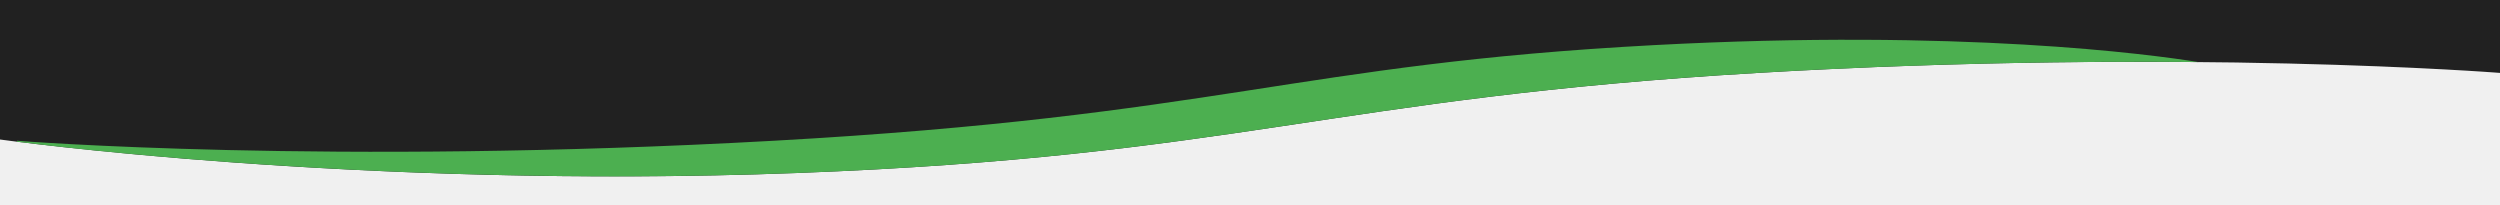
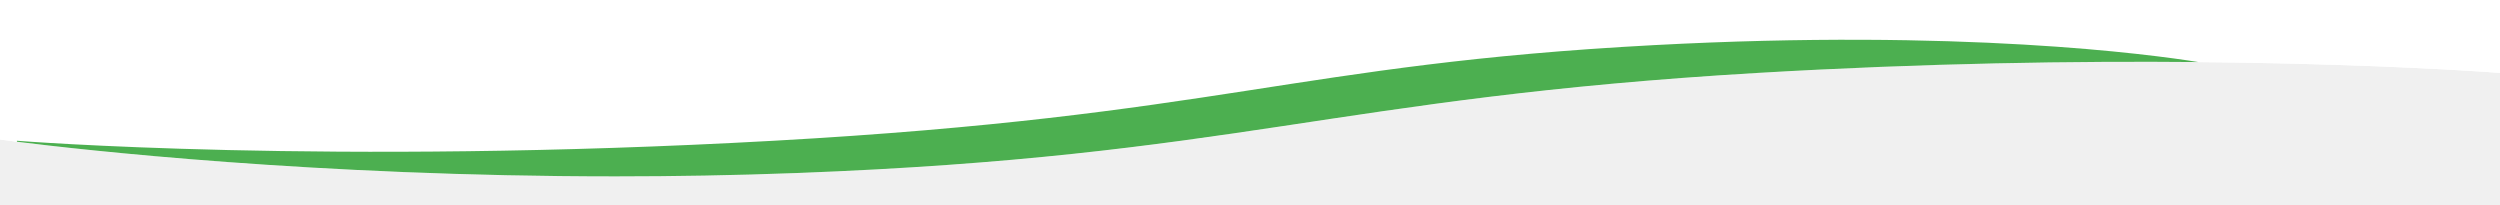
<svg xmlns="http://www.w3.org/2000/svg" width="1920" height="157" viewBox="0 0 1920 157">
  <defs>
    <clipPath id="b">
      <rect width="1920" height="157" />
    </clipPath>
  </defs>
  <g id="a" clip-path="url(#b)">
    <g transform="translate(0 -2184)">
      <path d="M0,96.554H1920V153s-243.136-19.217-570.048,0-400.112,64.081-737.6,76.868S0,204.148,0,204.148Z" transform="translate(0 2087)" fill="#fff" />
-       <path d="M0,96.554H1920V153s-243.136-19.217-570.048,0-400.112,64.081-737.6,76.868S0,204.148,0,204.148Z" transform="translate(0 2087)" fill="#212121" />
+       <path d="M0,96.554H1920V153s-243.136-19.217-570.048,0-400.112,64.081-737.6,76.868S0,204.148,0,204.148Z" transform="translate(0 2087)" fill="#fff" />
      <path d="M13,109.291v-.747s239.05,19.056,581.186,0S994.324,49.8,1270.238,35.1c235.9-12.569,381,7.053,418.117,13.009-93.176-.851-209.247.742-338.4,8.335-326.911,19.217-400.111,64.081-737.6,76.868-48.036,1.82-94.859,2.6-139.746,2.6C242.4,135.919,61.7,115.4,13,109.291Z" transform="translate(0 2183.554)" fill="#4CAF50" />
    </g>
  </g>
</svg>
